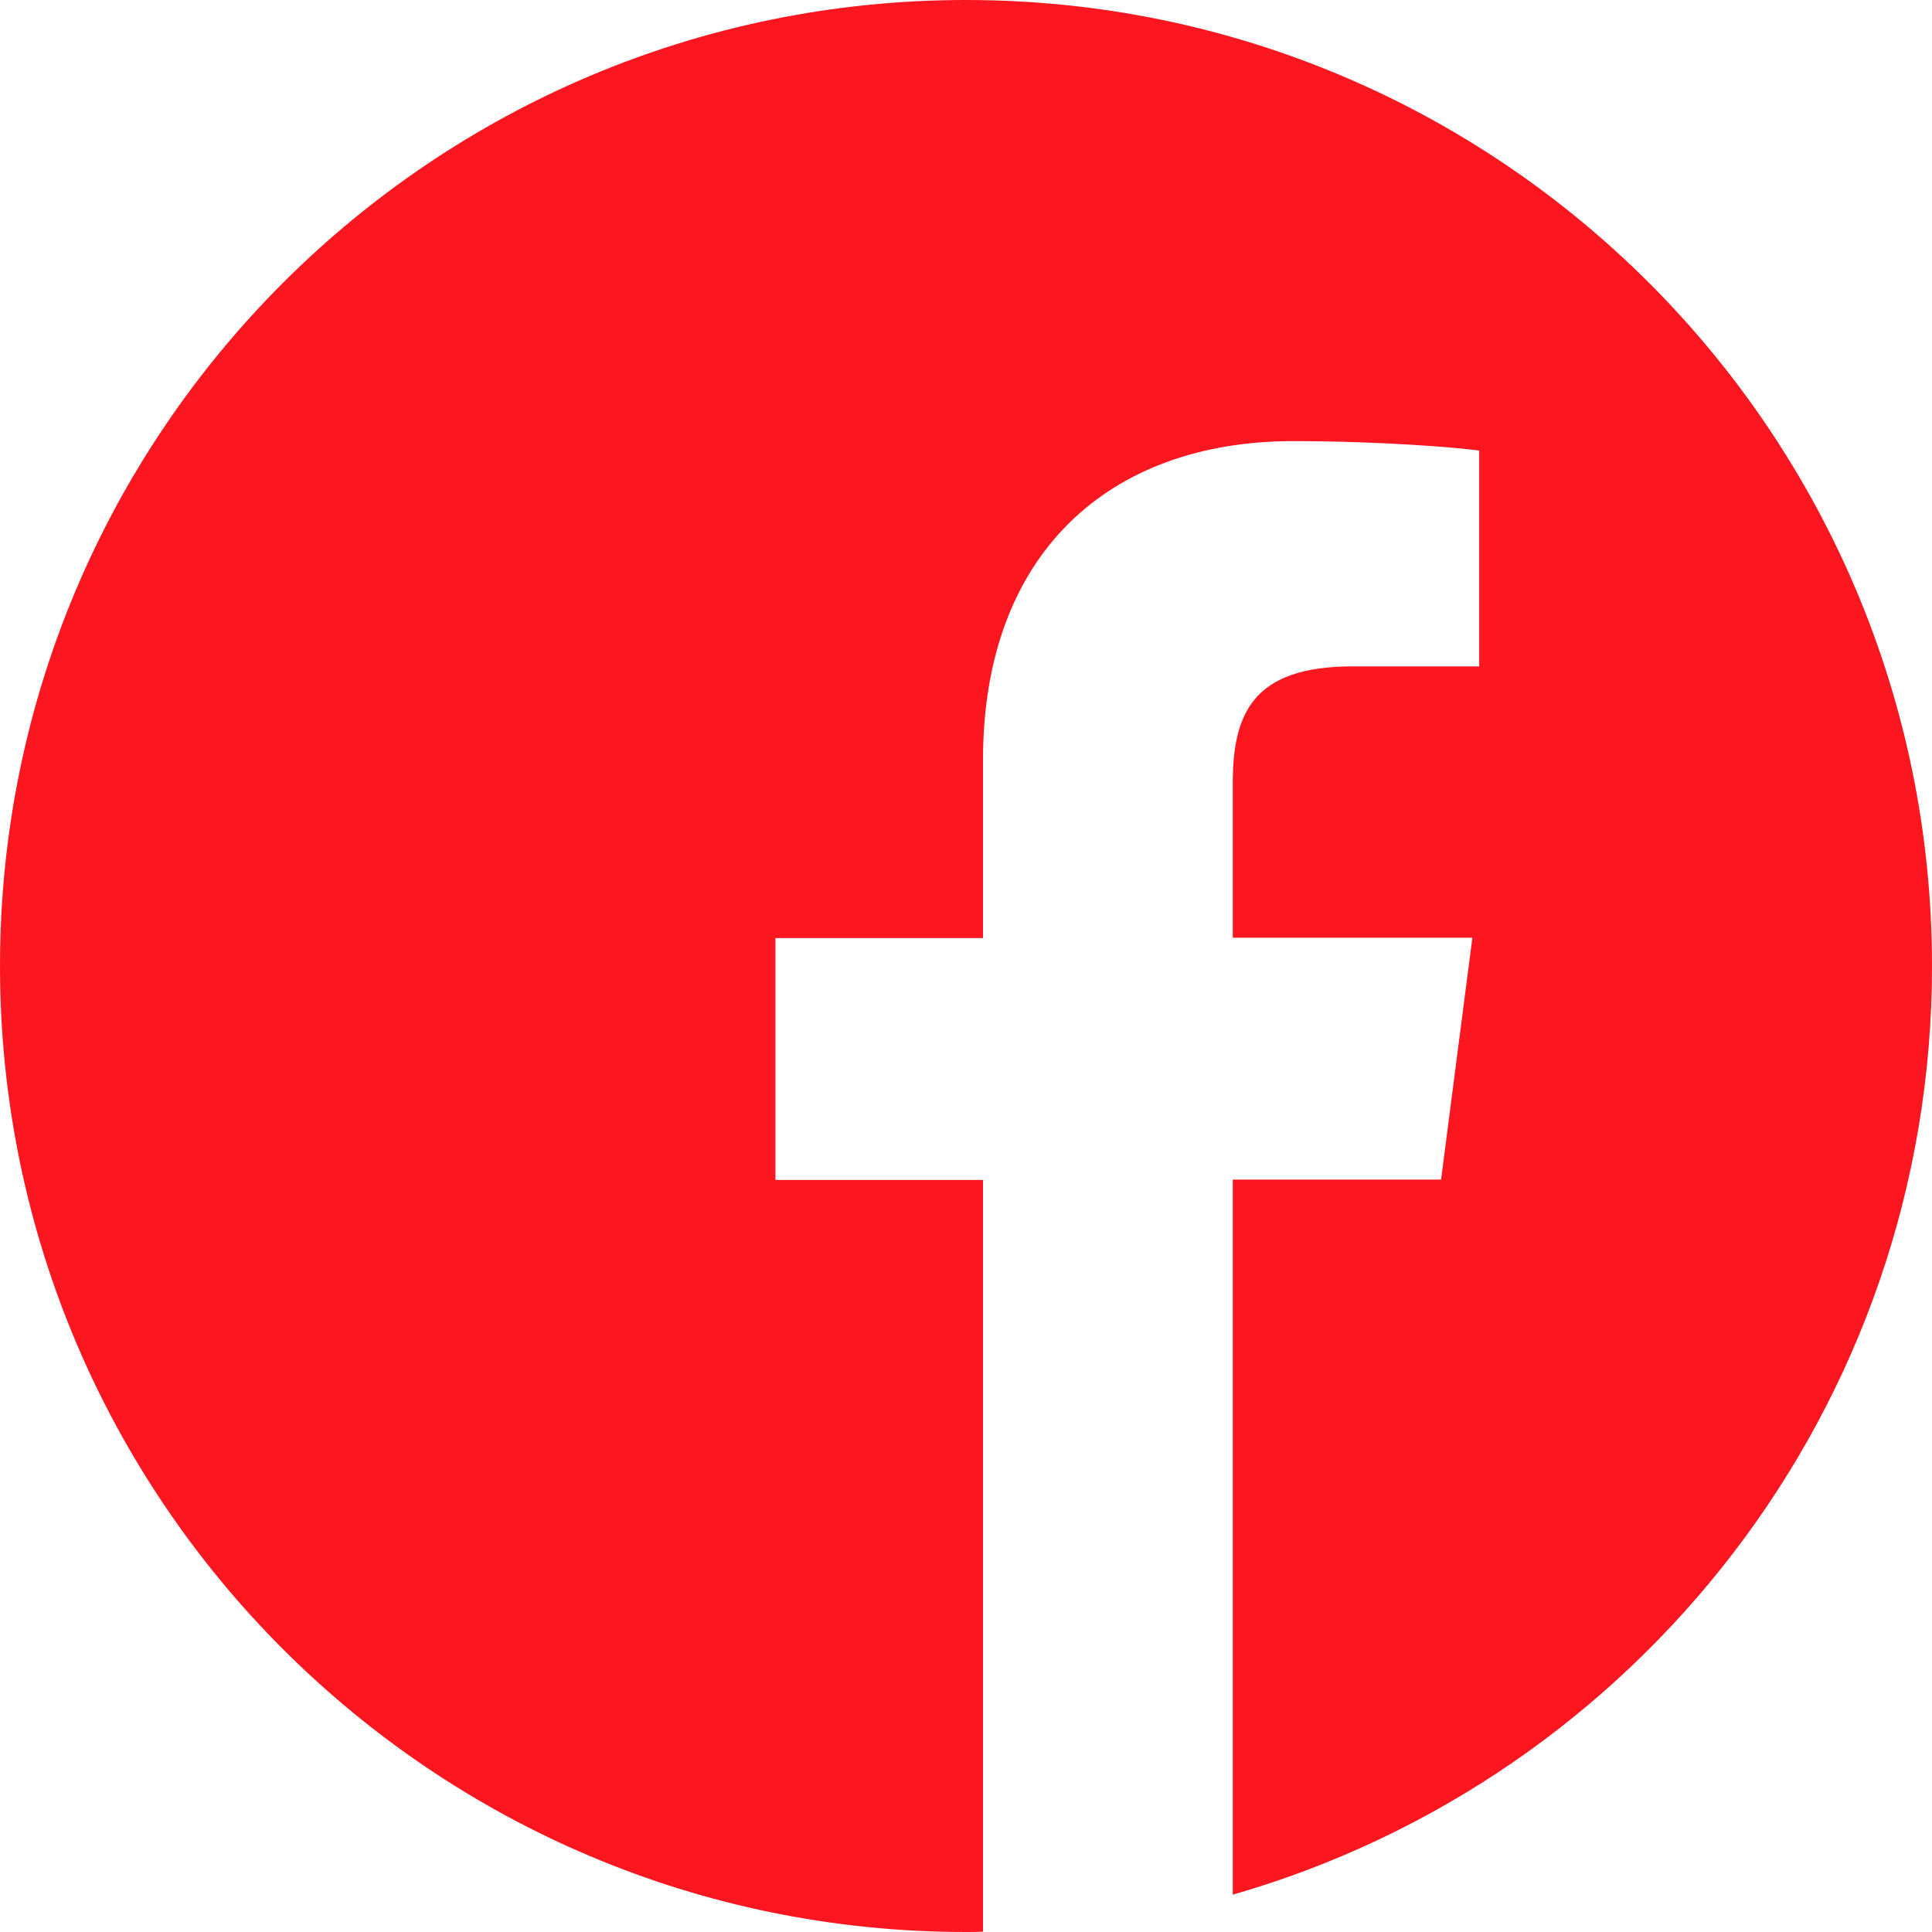
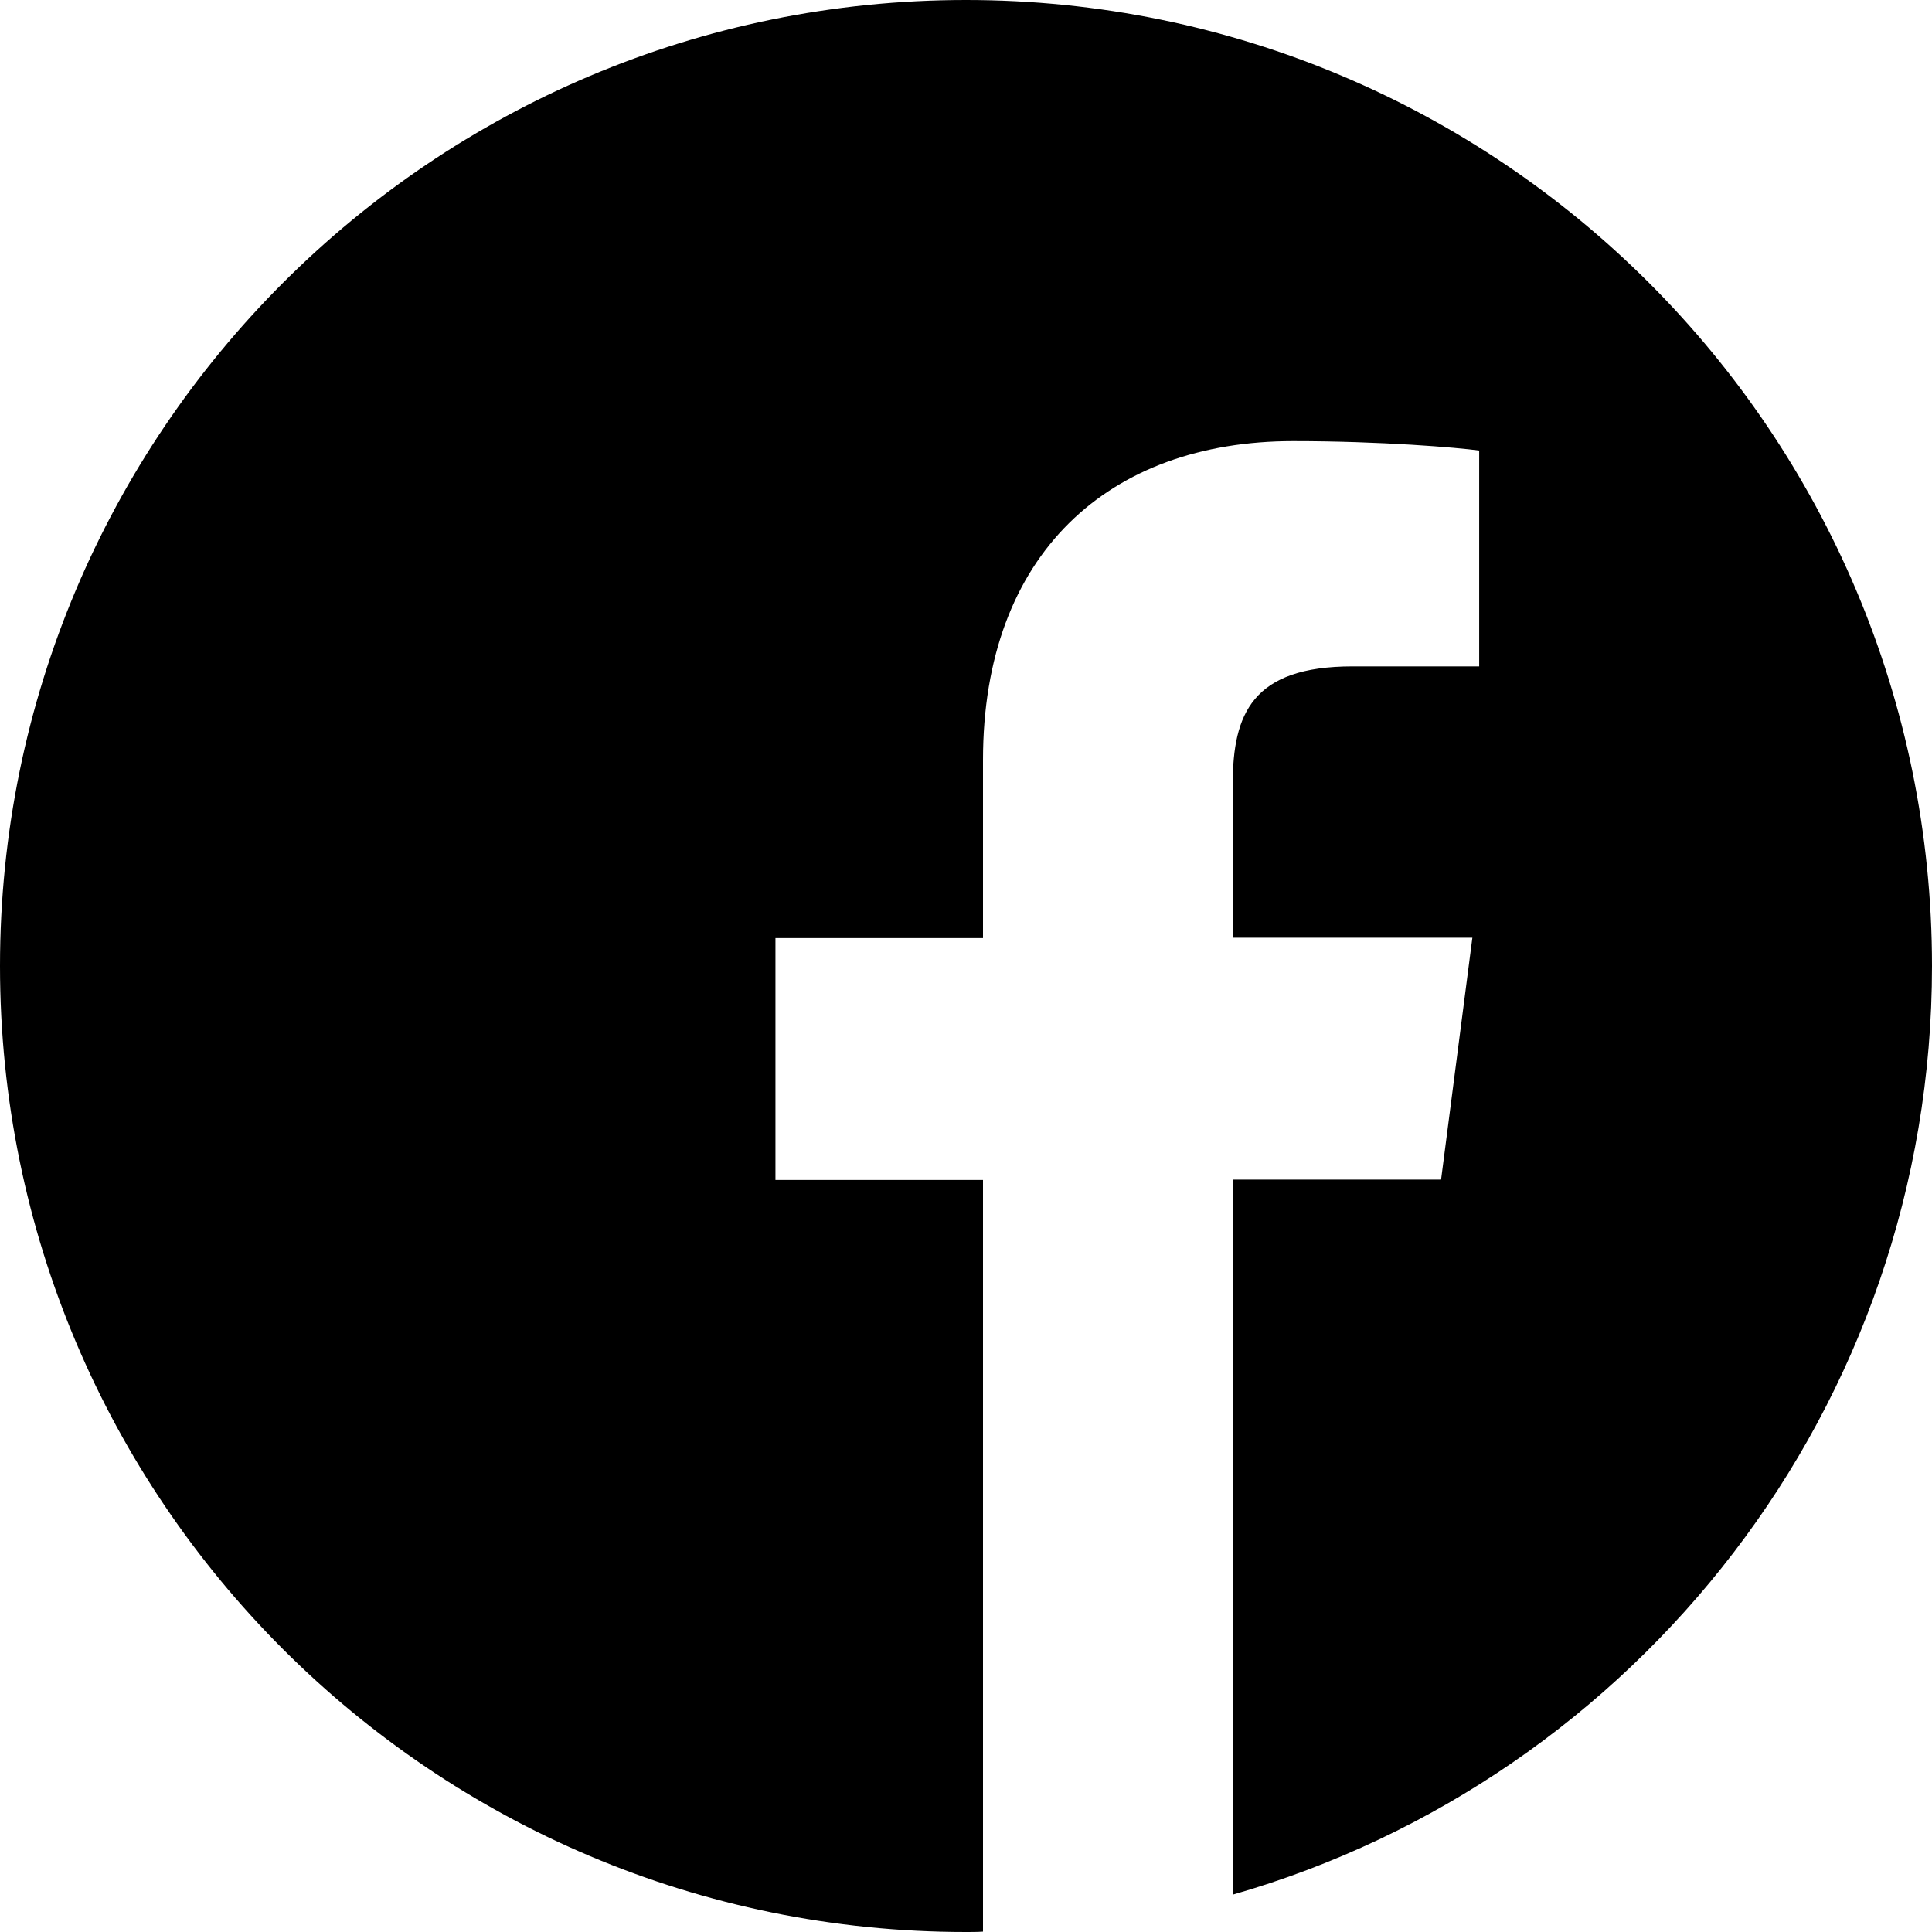
- <svg xmlns="http://www.w3.org/2000/svg" width="40" height="40" viewBox="0 0 40 40" fill="none">
-   <path d="M40 20C40 8.953 31.047 0 20 0C8.953 0 0 8.953 0 20C0 31.047 8.953 40 20 40C20.117 40 20.234 40 20.352 39.992V24.43H16.055V19.422H20.352V15.734C20.352 11.461 22.961 9.133 26.773 9.133C28.602 9.133 30.172 9.266 30.625 9.328V13.797H28C25.93 13.797 25.523 14.781 25.523 16.227V19.414H30.484L29.836 24.422H25.523V39.227C33.883 36.828 40 29.133 40 20V20Z" fill="#FC1620" />
+ <svg xmlns="http://www.w3.org/2000/svg" width="40" height="40" viewBox="0 0 40 40">
+   <path d="M40 20C40 8.953 31.047 0 20 0C8.953 0 0 8.953 0 20C0 31.047 8.953 40 20 40C20.117 40 20.234 40 20.352 39.992V24.43H16.055V19.422H20.352V15.734C20.352 11.461 22.961 9.133 26.773 9.133C28.602 9.133 30.172 9.266 30.625 9.328V13.797H28C25.93 13.797 25.523 14.781 25.523 16.227V19.414H30.484L29.836 24.422H25.523V39.227C33.883 36.828 40 29.133 40 20V20Z" />
</svg>
